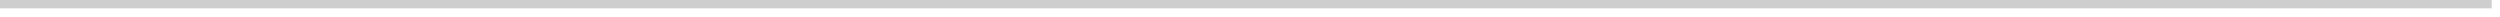
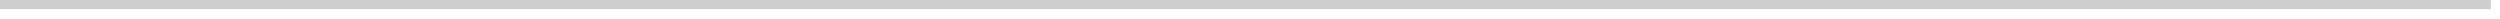
- <svg xmlns="http://www.w3.org/2000/svg" version="1.1" width="300px" height="2px">
-   <g transform="matrix(1 0 0 1 -47 -238 )">
-     <path d="M 47 238.5  L 346 238.5  " stroke-width="1" stroke="#cecece" fill="none" />
+ <svg xmlns="http://www.w3.org/2000/svg" version="1.1" width="275px" height="2px">
+   <g transform="matrix(1 0 0 1 -44 -238 )">
+     <path d="M 44 238.5  L 318 238.5  " stroke-width="1" stroke="#cecece" fill="none" />
  </g>
</svg>
